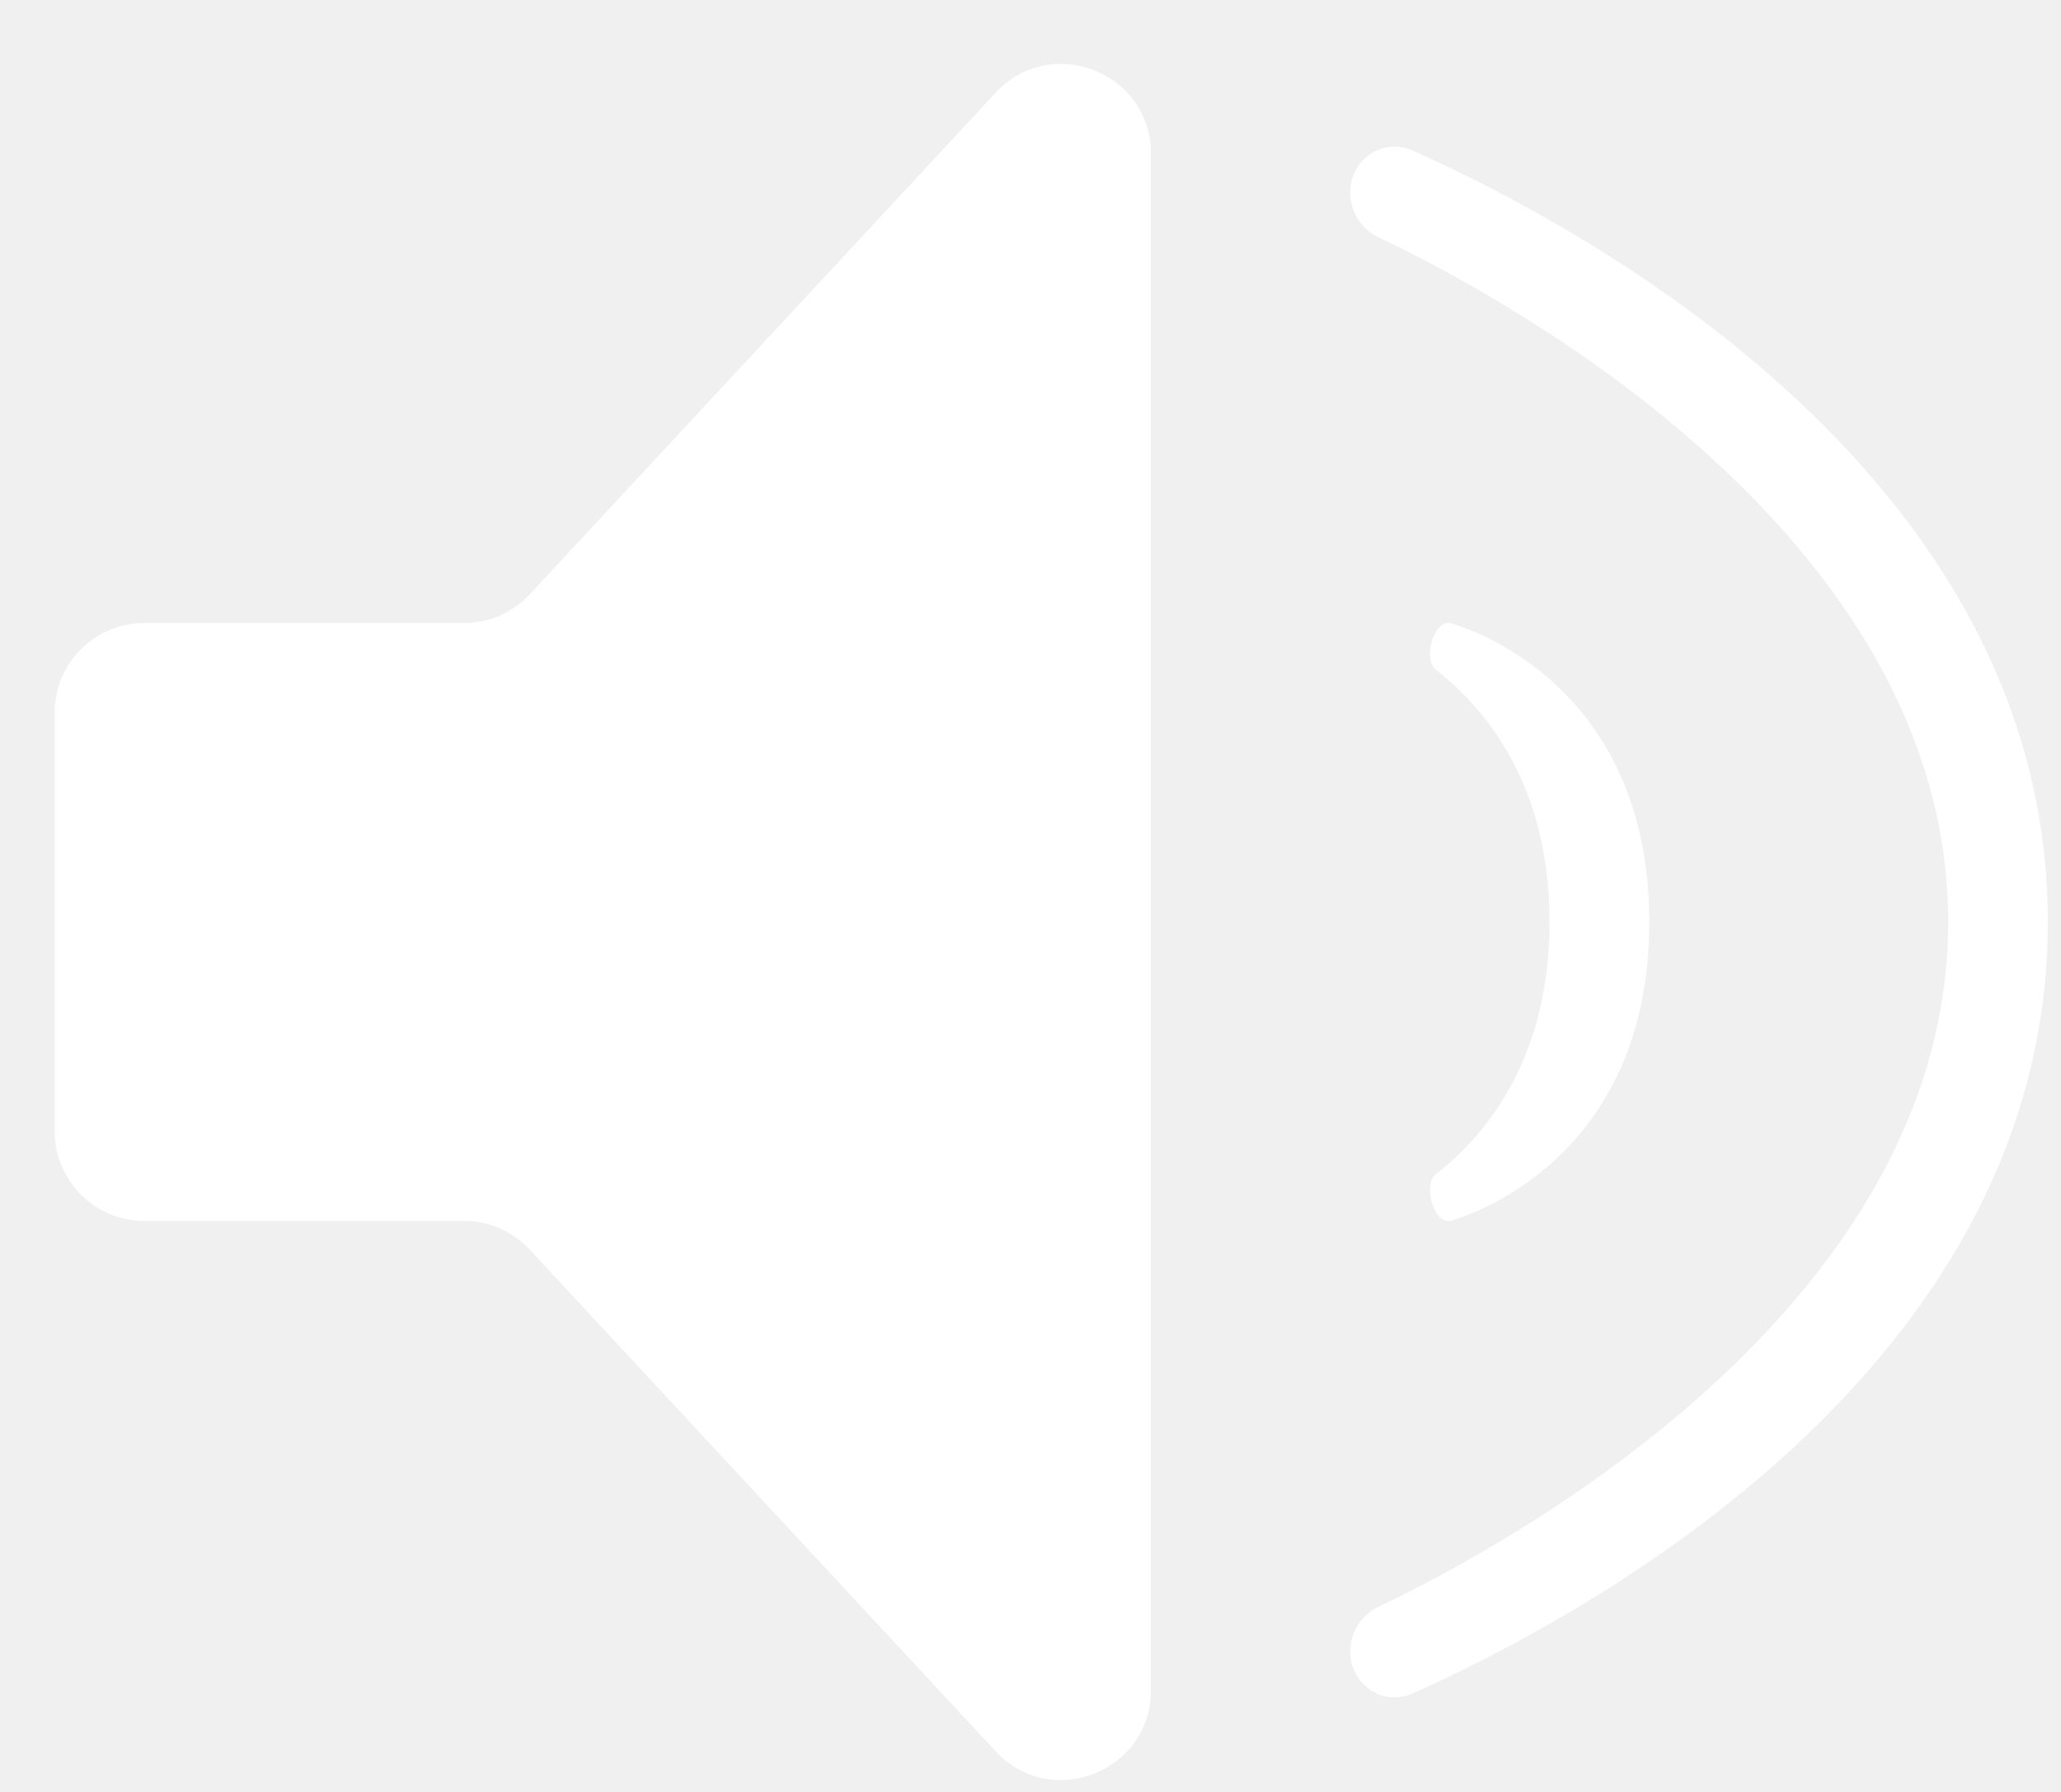
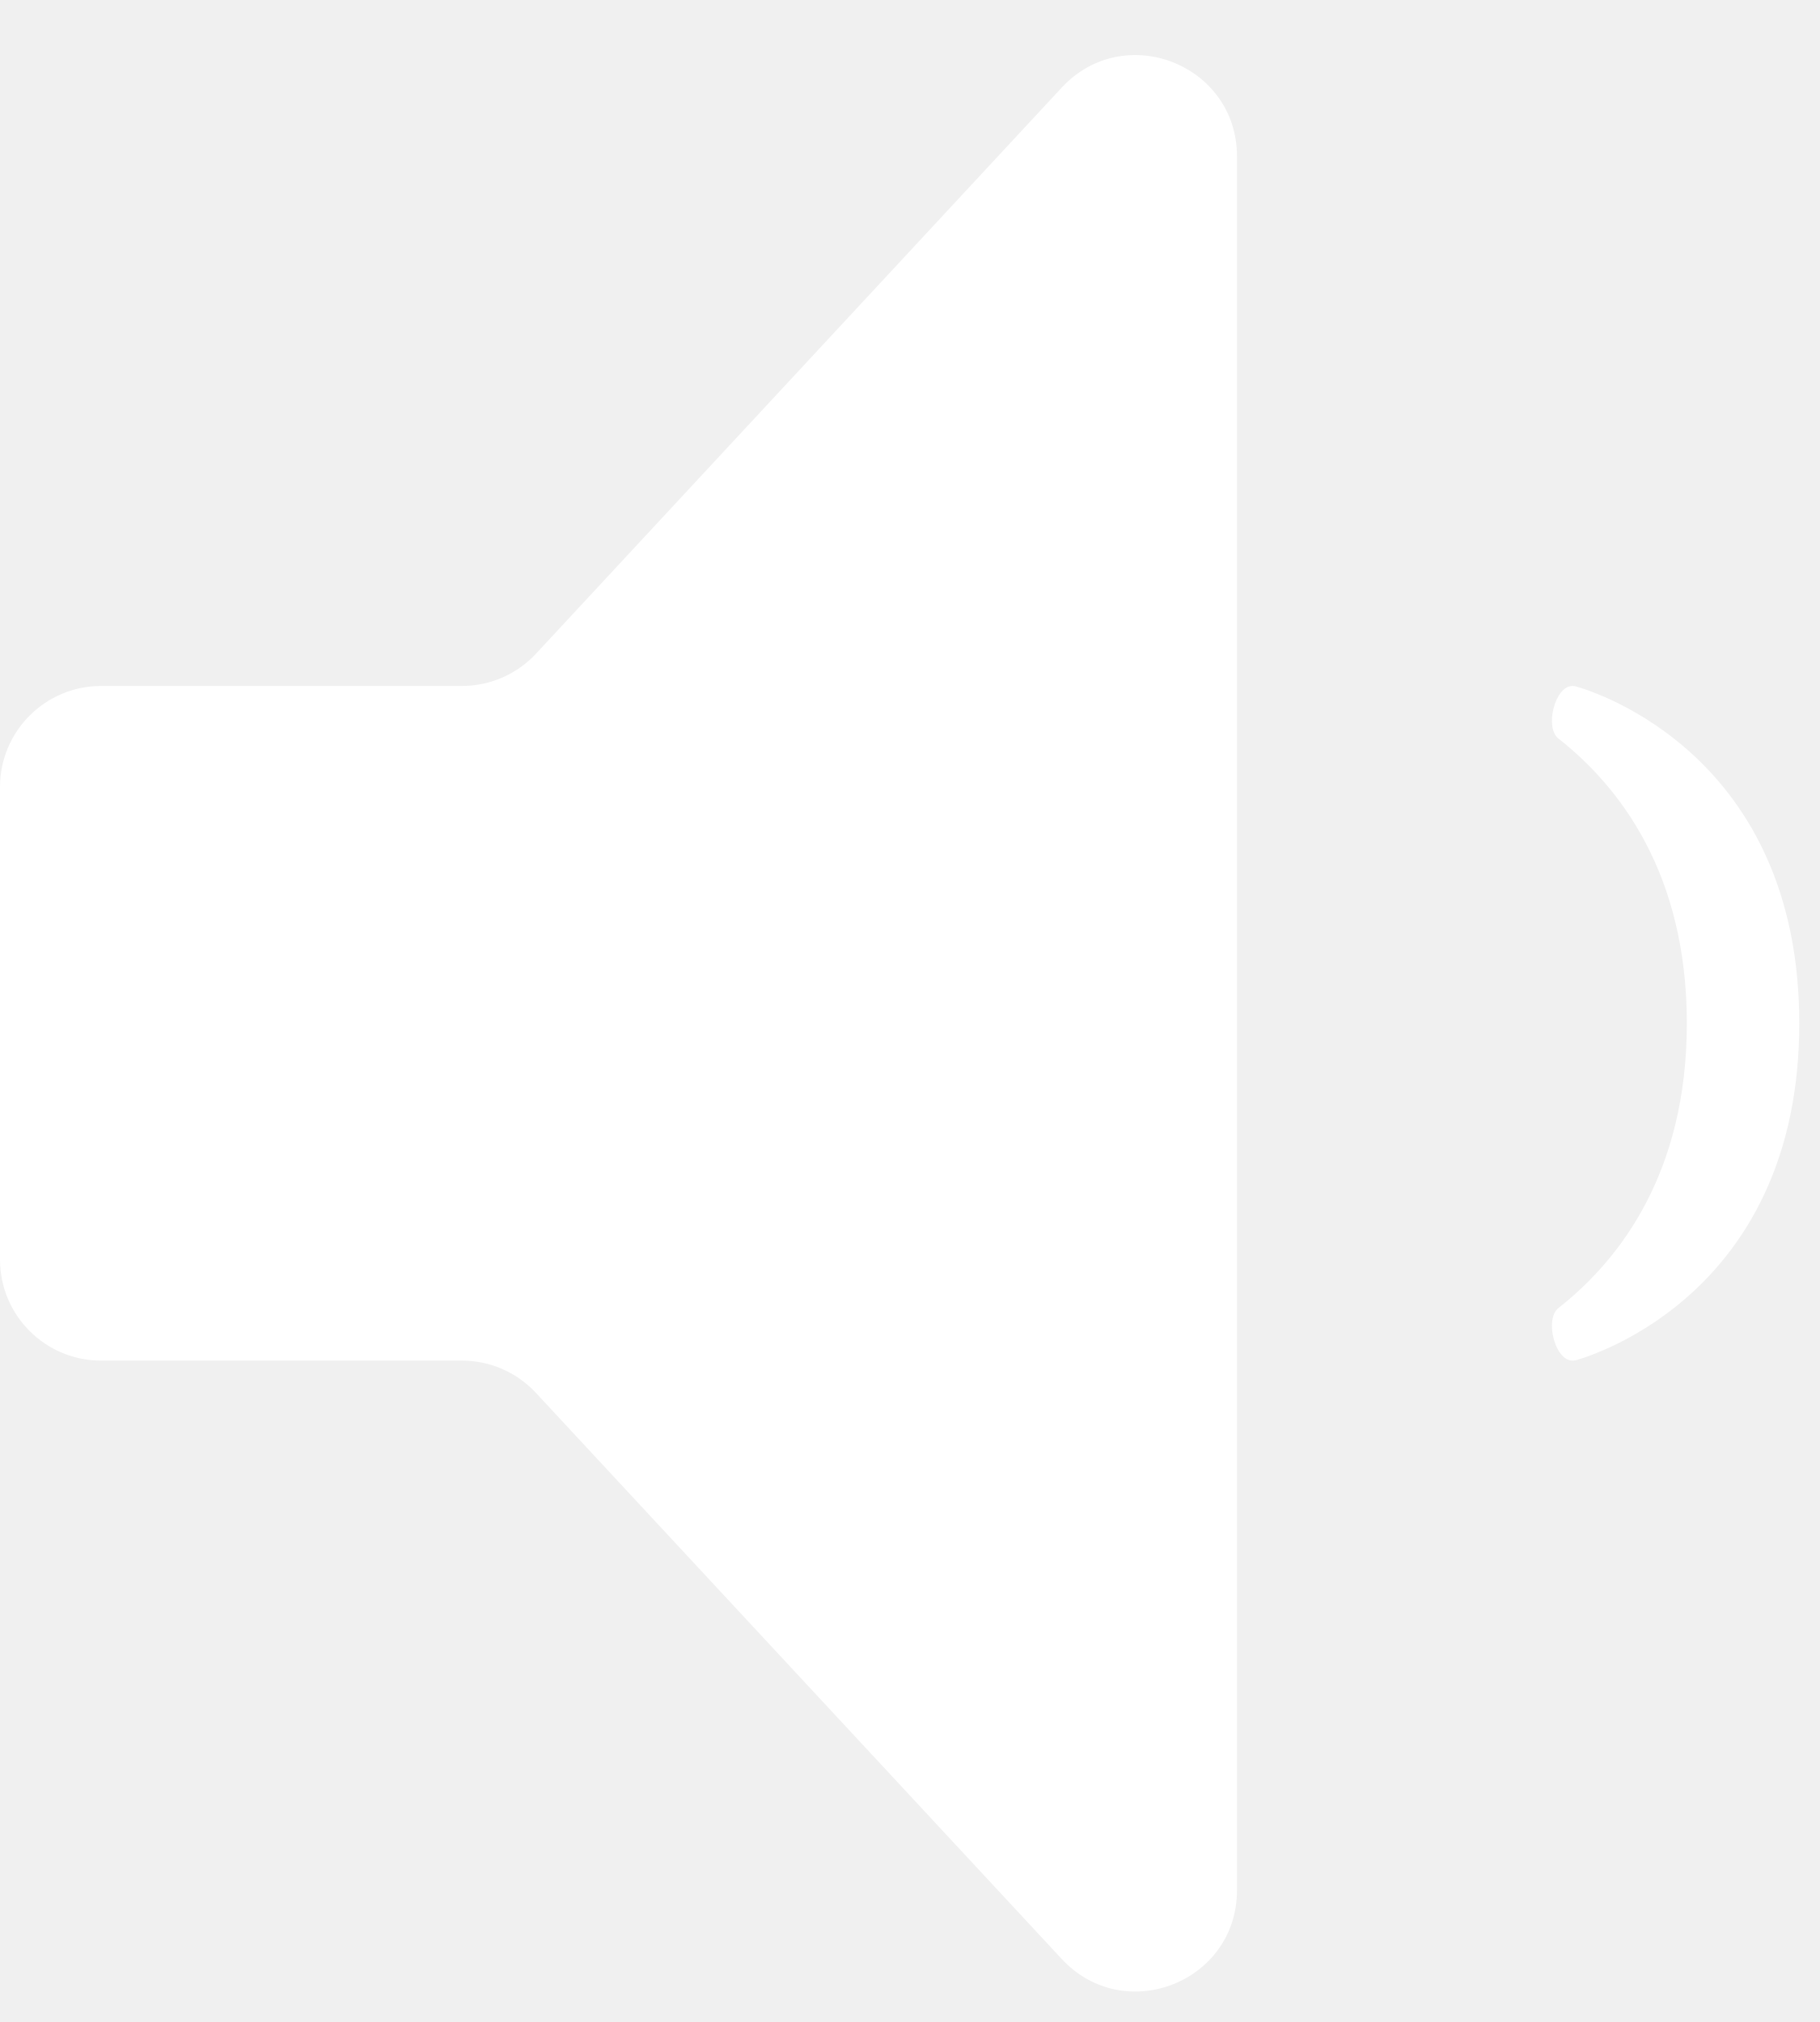
- <svg xmlns="http://www.w3.org/2000/svg" width="23" height="20" viewBox="0 0 23 20" fill="none">
-   <path d="M0.61 12.627V7.954C0.61 7.402 1.058 6.954 1.61 6.954H5.179C5.457 6.954 5.722 6.838 5.911 6.634L11.111 1.035C11.729 0.369 12.844 0.806 12.844 1.715V18.866C12.844 19.775 11.729 20.212 11.111 19.546L5.911 13.947C5.722 13.743 5.457 13.627 5.179 13.627H1.61C1.058 13.627 0.61 13.179 0.61 12.627Z" fill="white" />
-   <path d="M17.292 10.29C17.292 8.807 16.626 7.948 16.023 7.474C15.885 7.366 15.986 6.954 16.162 6.954C16.174 6.954 16.185 6.955 16.197 6.958C16.4 7.016 18.405 7.651 18.405 10.29C18.405 12.93 16.4 13.565 16.197 13.623C16.185 13.626 16.174 13.627 16.162 13.627C15.986 13.627 15.885 13.215 16.023 13.107C16.626 12.633 17.292 11.774 17.292 10.29Z" fill="white" />
-   <path d="M22.853 10.29C22.853 5.303 17.677 2.534 15.766 1.681C15.429 1.531 15.068 1.781 15.068 2.15C15.068 2.365 15.195 2.559 15.389 2.651C16.721 3.282 21.741 5.95 21.741 10.29C21.741 14.631 16.721 17.299 15.389 17.93C15.195 18.022 15.068 18.216 15.068 18.431C15.068 18.8 15.429 19.05 15.766 18.9C17.677 18.047 22.853 15.278 22.853 10.29Z" fill="white" />
+ <svg xmlns="http://www.w3.org/2000/svg" width="18" height="20" viewBox="0 0 18 20" fill="none">
+   <path d="M0 12.458V7.785C0 7.233 0.448 6.785 1 6.785H4.569C4.847 6.785 5.112 6.669 5.301 6.466L10.501 0.866C11.12 0.2 12.234 0.638 12.234 1.547V18.697C12.234 19.606 11.12 20.043 10.501 19.377L5.301 13.778C5.112 13.574 4.847 13.458 4.569 13.458H1C0.448 13.458 0 13.011 0 12.458Z" fill="white" />
+   <path d="M16.683 10.122C16.683 8.638 16.016 7.779 15.413 7.305C15.275 7.197 15.377 6.785 15.552 6.785C15.564 6.785 15.575 6.786 15.587 6.79C15.79 6.847 17.795 7.482 17.795 10.122C17.795 12.761 15.79 13.396 15.587 13.454C15.575 13.457 15.564 13.458 15.552 13.458C15.377 13.458 15.275 13.046 15.413 12.938C16.016 12.464 16.683 11.605 16.683 10.122Z" fill="white" />
</svg>
